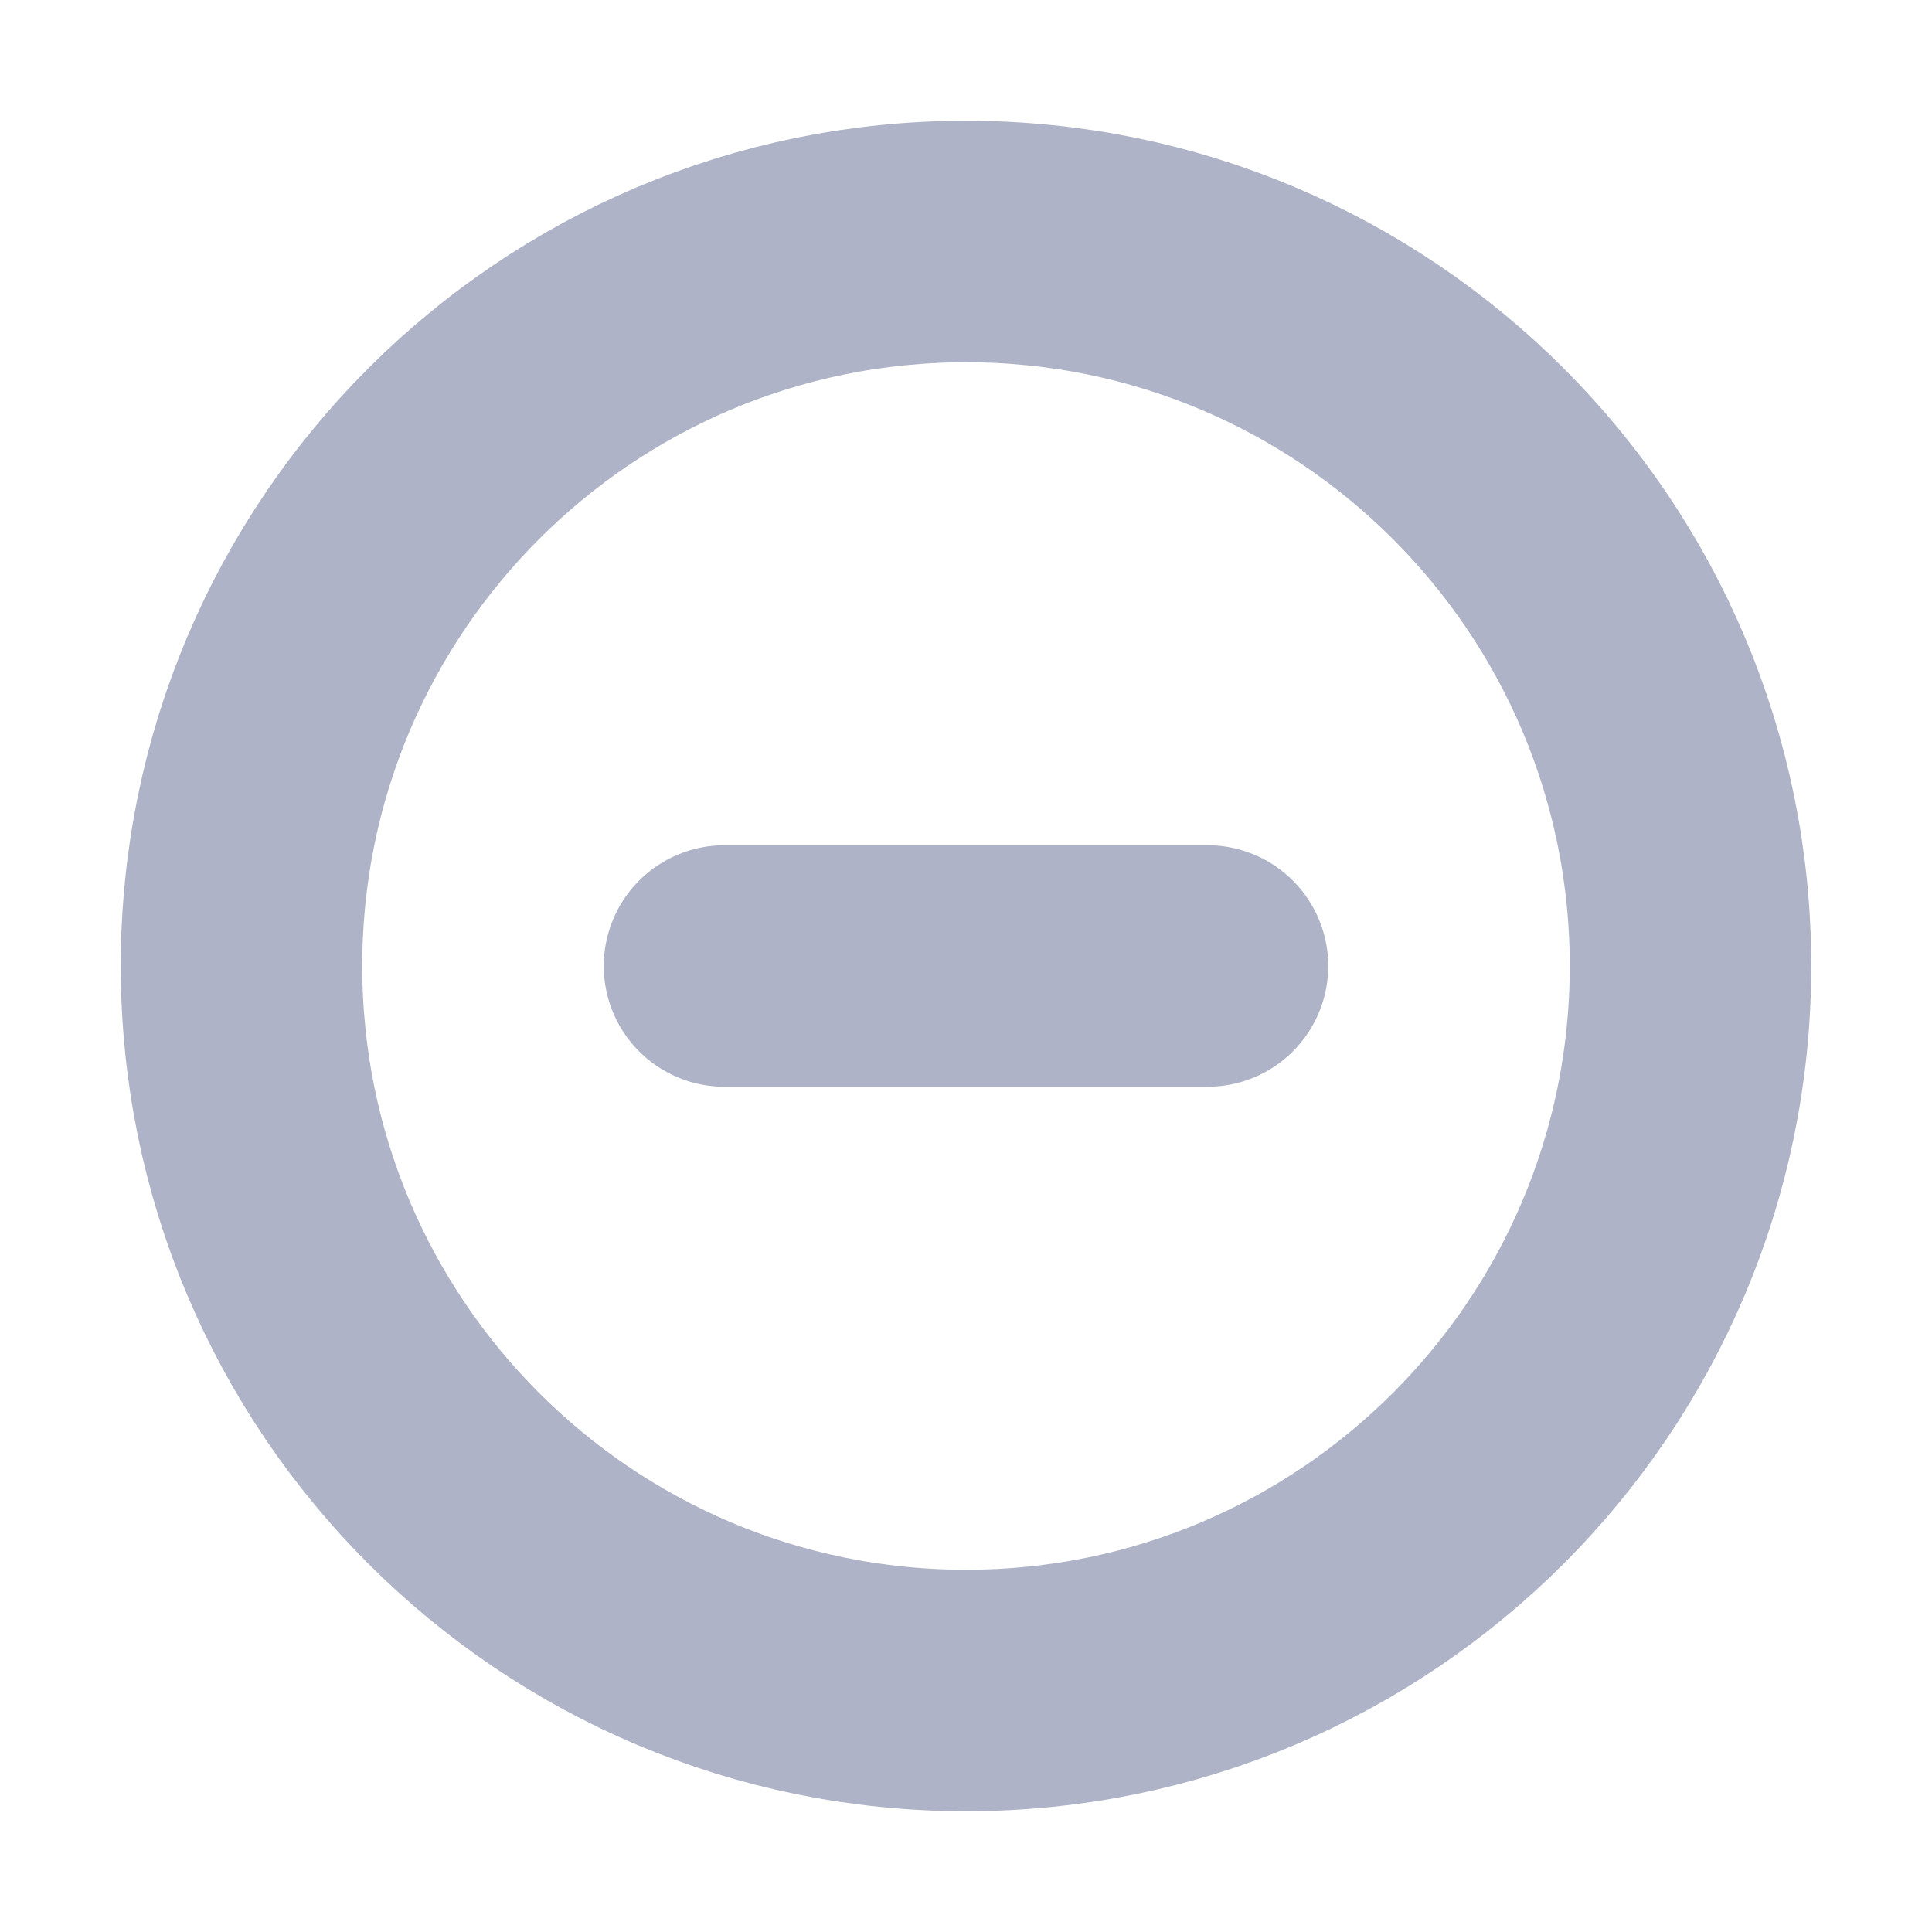
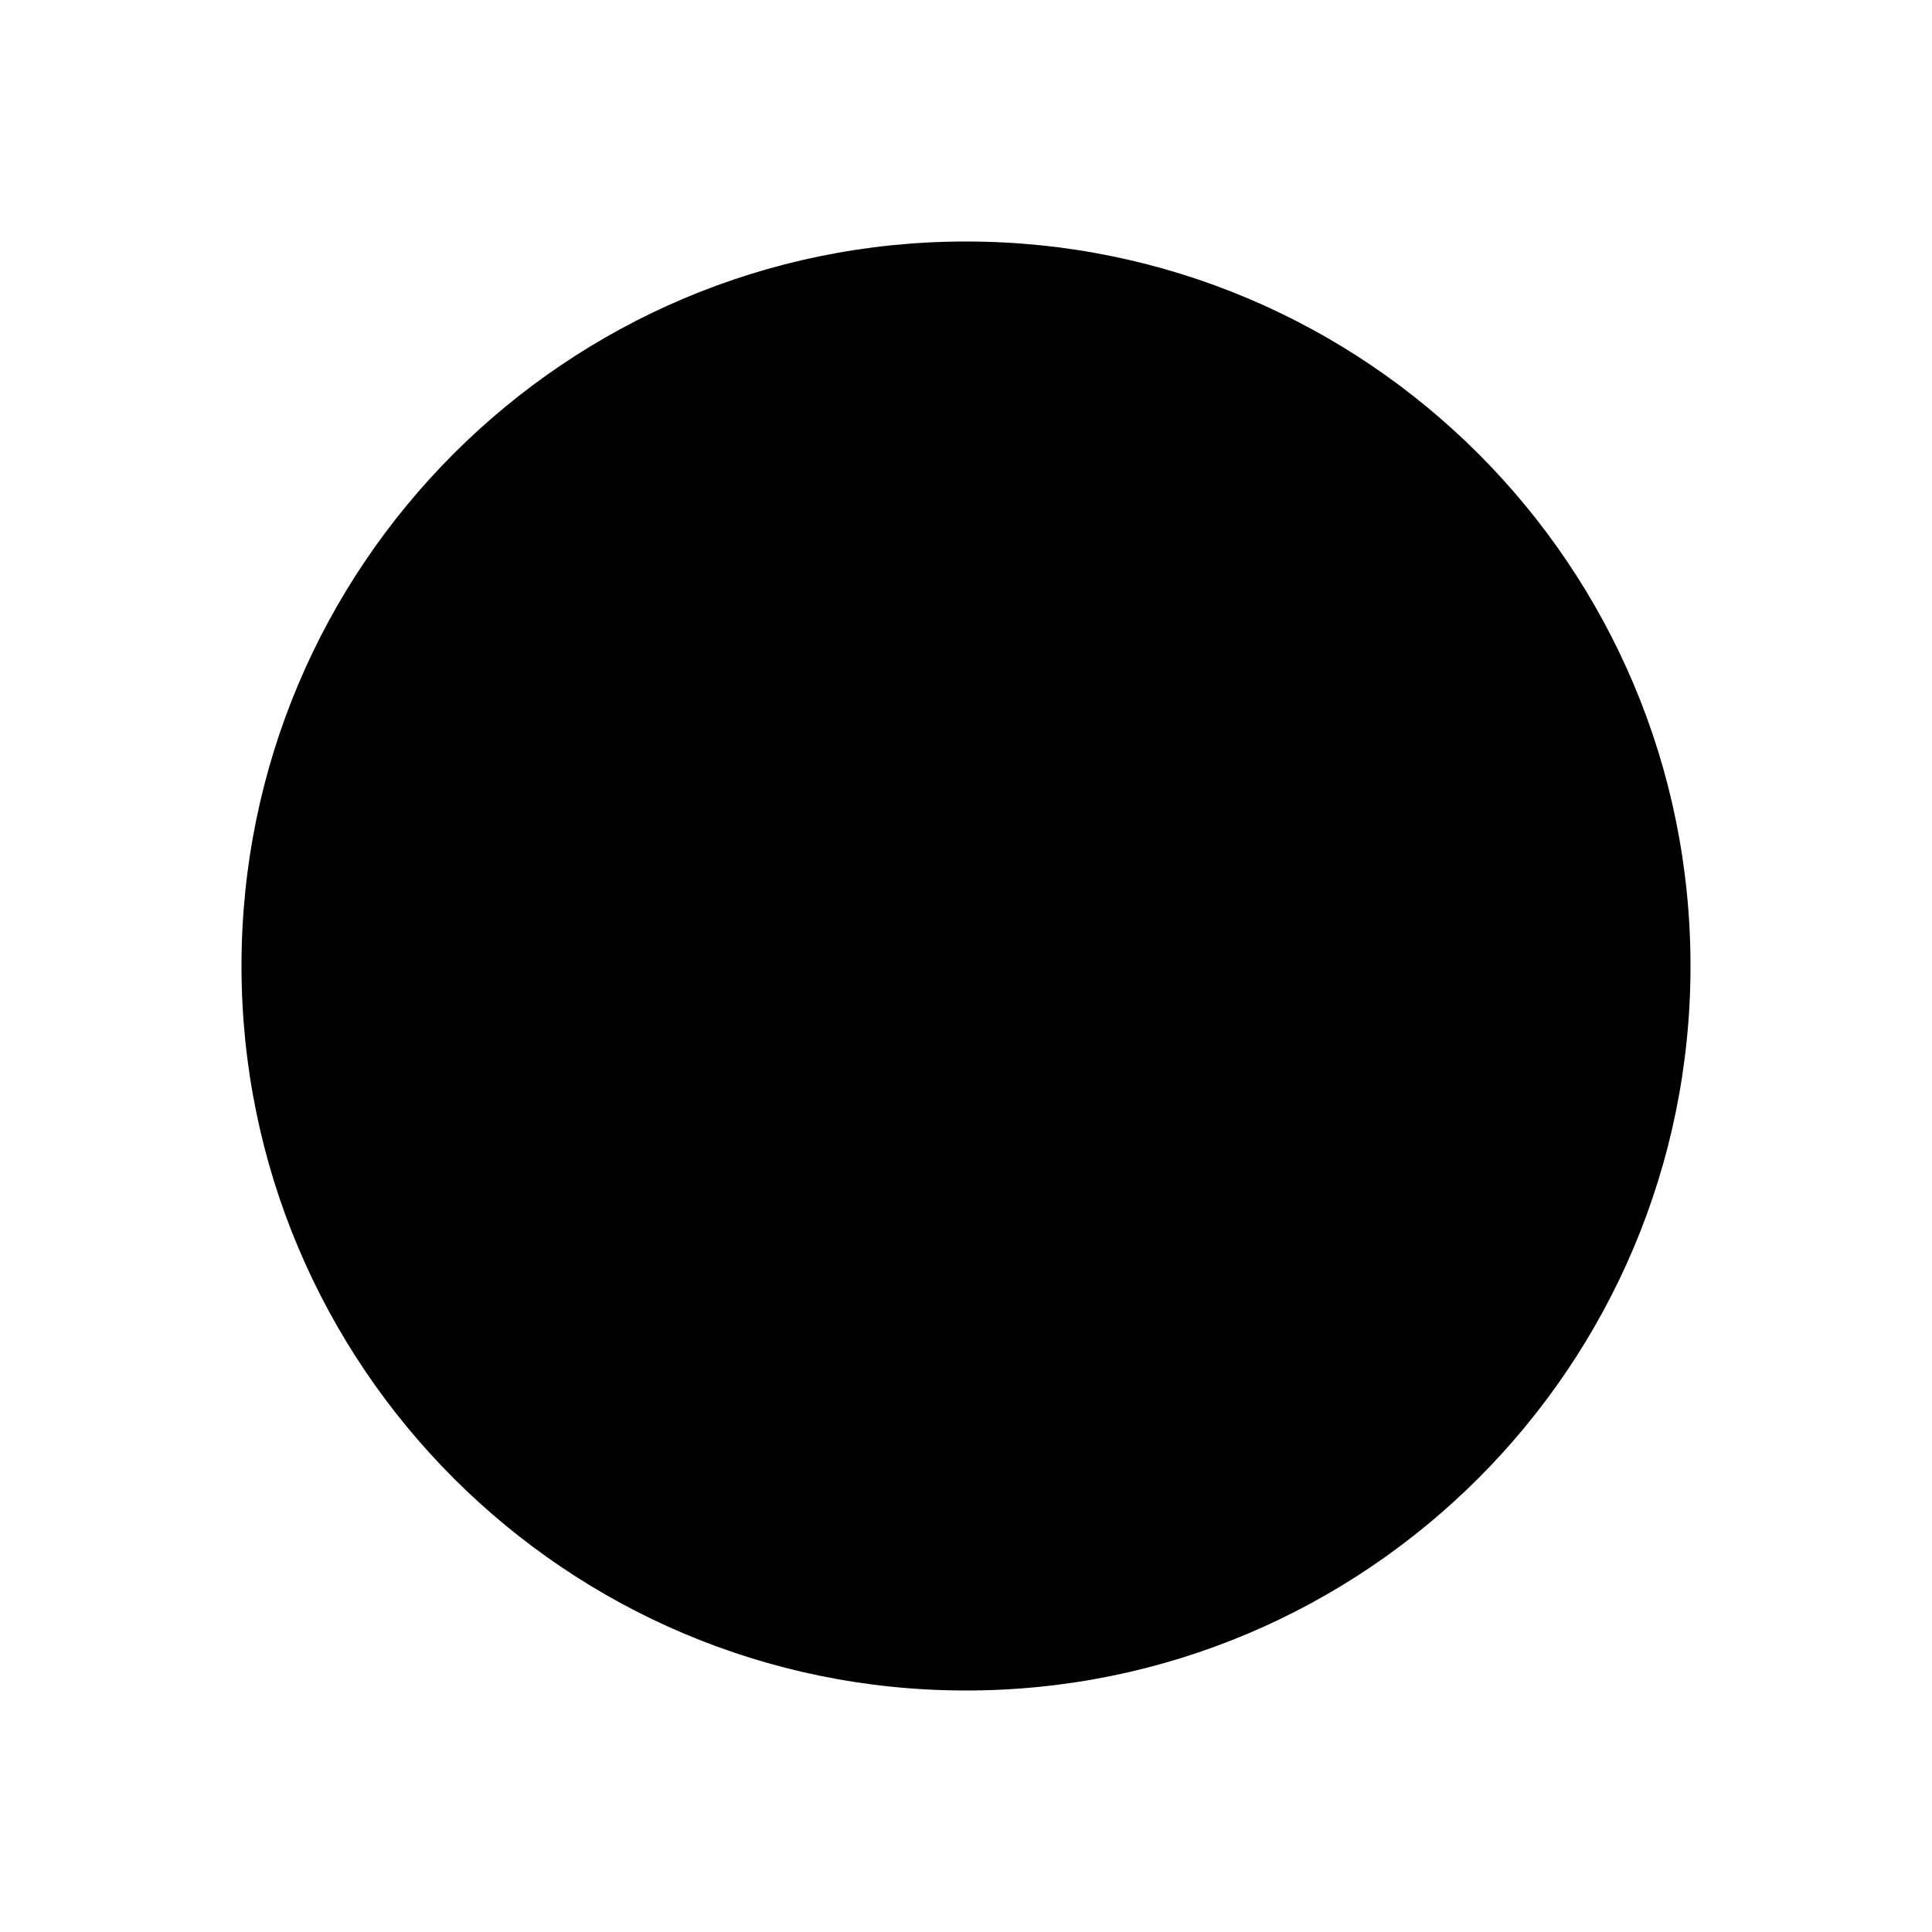
<svg xmlns="http://www.w3.org/2000/svg" viewBox="0 0 16 16" fill="none">
-   <path d="M6 8H10M8 14C4.686 14 2 11.314 2 8C2 4.686 4.686 2 8 2C11.314 2 14 4.686 14 8C14 11.314 11.314 14 8 14Z" stroke="#AFB3C7" stroke-width="2" stroke-linecap="round" />
+   <path d="M6 8H10M8 14C4.686 14 2 11.314 2 8C2 4.686 4.686 2 8 2C11.314 2 14 4.686 14 8C14 11.314 11.314 14 8 14Z" fill="currentColor" class="icon-dark" stroke-width="2" stroke-linecap="round" />
</svg>
